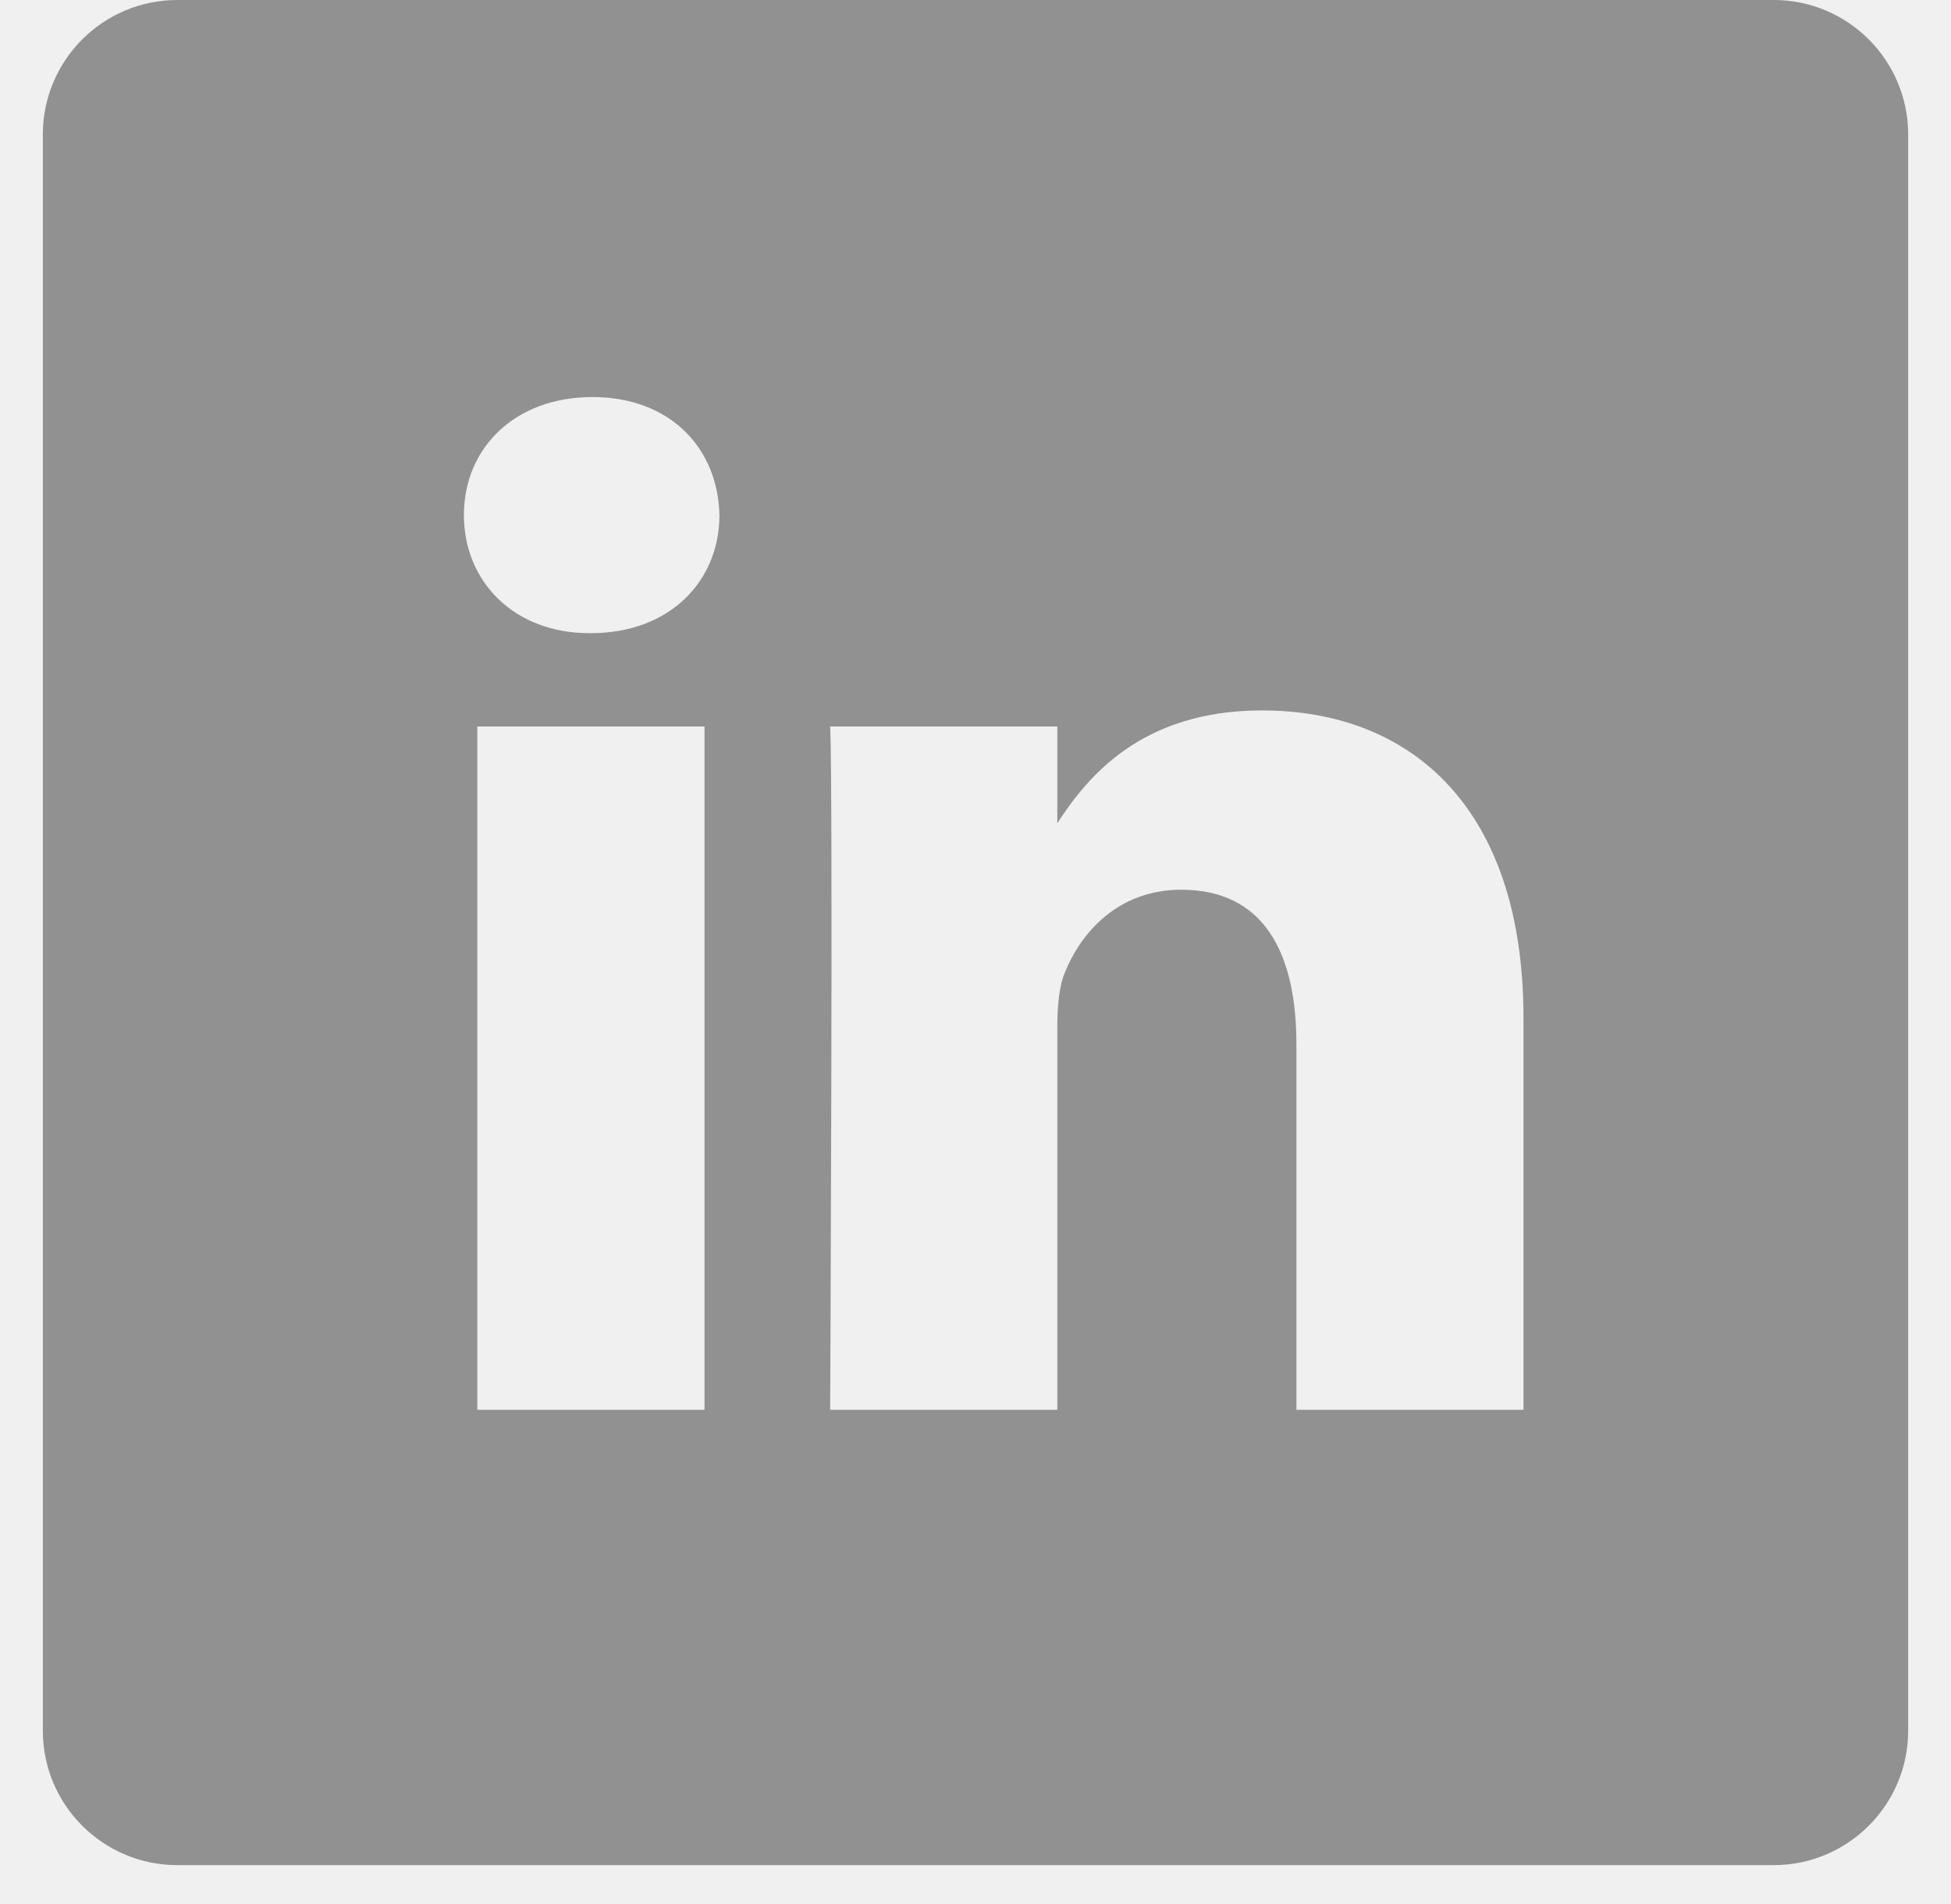
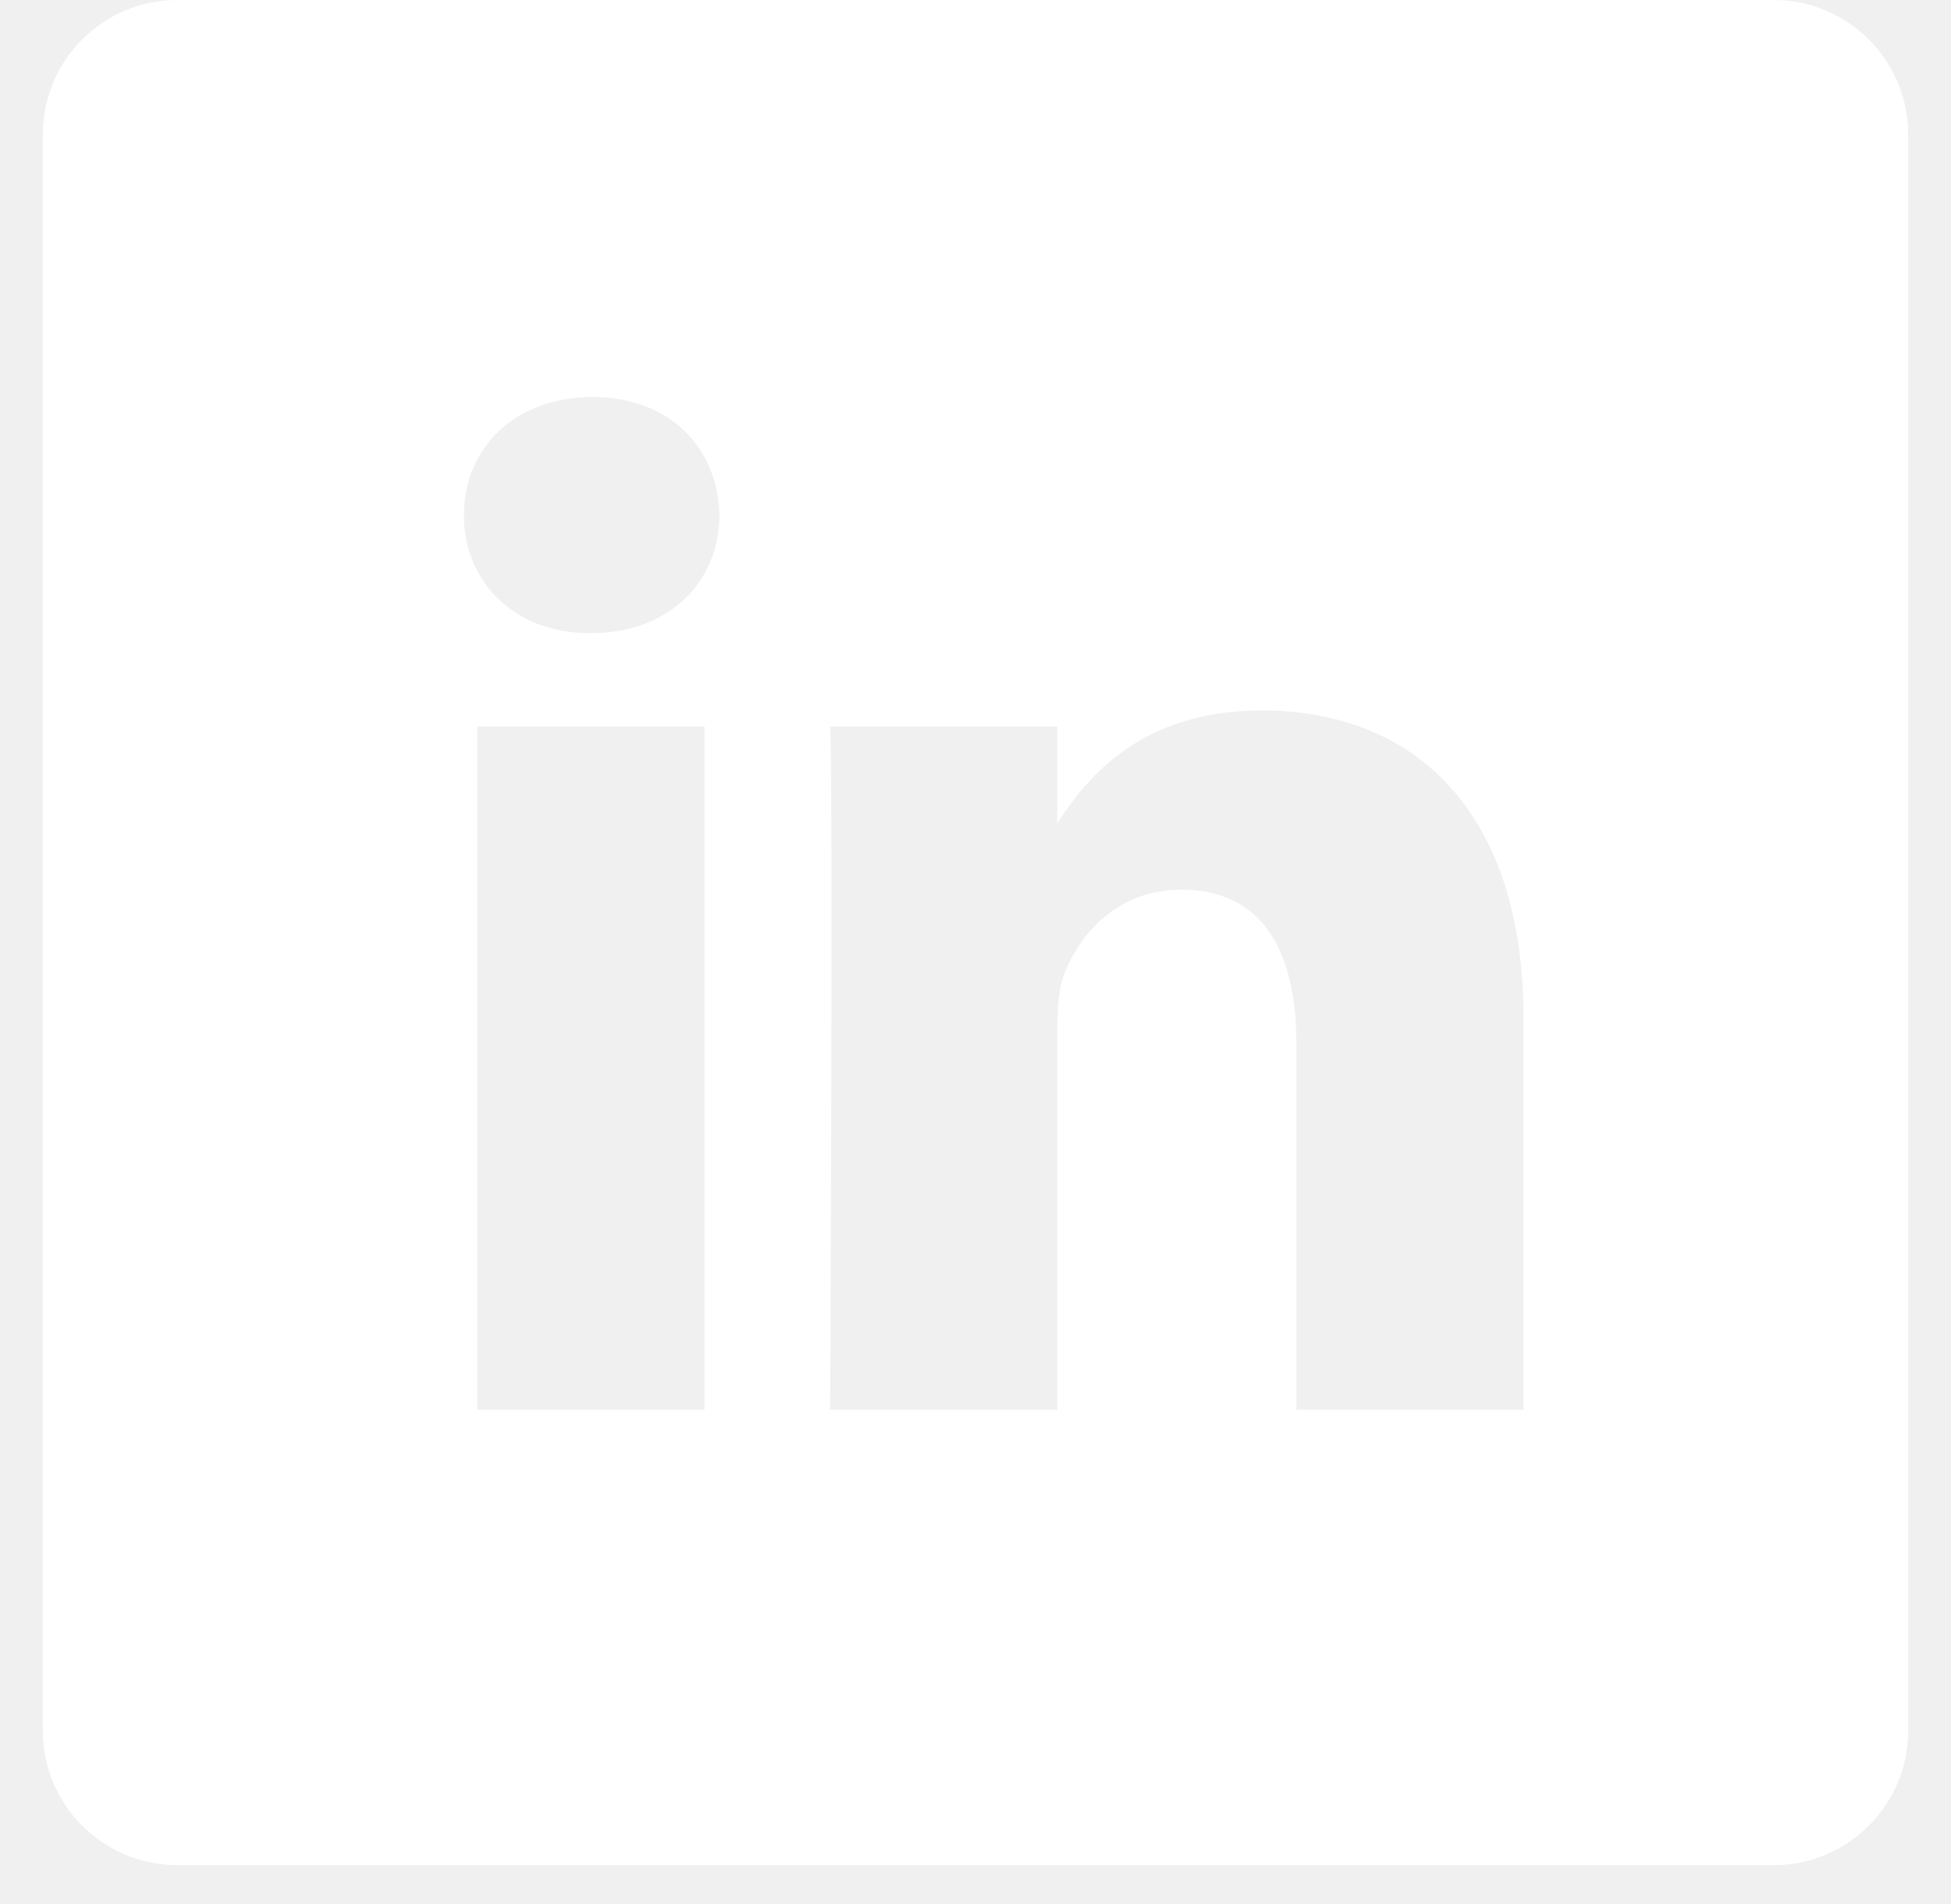
<svg xmlns="http://www.w3.org/2000/svg" viewBox="0 0 41 40" fill="white">
  <g clip-path="url(#clip0)">
-     <path d="M37.273 0H3.727C2.166 0 0.9 1.266 0.9 2.827V36.372C0.9 37.934 2.166 39.199 3.727 39.199H37.273C38.834 39.199 40.1 37.934 40.1 36.372V2.827C40.1 1.266 38.834 0 37.273 0V0ZM14.805 29.629H10.031V15.268H14.805V29.629ZM12.418 13.307H12.387C10.785 13.307 9.749 12.205 9.749 10.826C9.749 9.417 10.817 8.345 12.45 8.345C14.083 8.345 15.088 9.417 15.119 10.826C15.119 12.205 14.083 13.307 12.418 13.307ZM32.016 29.629H27.244V21.946C27.244 20.016 26.552 18.699 24.825 18.699C23.507 18.699 22.721 19.587 22.376 20.444C22.25 20.751 22.219 21.18 22.219 21.609V29.629H17.446C17.446 29.629 17.509 16.616 17.446 15.268H22.219V17.302C22.854 16.323 23.989 14.931 26.521 14.931C29.662 14.931 32.016 16.984 32.016 21.395V29.629Z" fill="#919191" />
+     <path d="M37.273 0H3.727C2.166 0 0.9 1.266 0.9 2.827V36.372C0.9 37.934 2.166 39.199 3.727 39.199H37.273C38.834 39.199 40.1 37.934 40.1 36.372V2.827C40.1 1.266 38.834 0 37.273 0V0ZM14.805 29.629H10.031V15.268H14.805V29.629ZM12.418 13.307H12.387C10.785 13.307 9.749 12.205 9.749 10.826C9.749 9.417 10.817 8.345 12.45 8.345C14.083 8.345 15.088 9.417 15.119 10.826C15.119 12.205 14.083 13.307 12.418 13.307ZM32.016 29.629H27.244V21.946C27.244 20.016 26.552 18.699 24.825 18.699C23.507 18.699 22.721 19.587 22.376 20.444C22.25 20.751 22.219 21.18 22.219 21.609V29.629H17.446C17.446 29.629 17.509 16.616 17.446 15.268H22.219V17.302C22.854 16.323 23.989 14.931 26.521 14.931C29.662 14.931 32.016 16.984 32.016 21.395V29.629Z" />
  </g>
  <defs>
    <clipPath id="clip0">
      <rect width="39.199" height="39.199" transform="translate(0.900391)" />
    </clipPath>
  </defs>
</svg>
